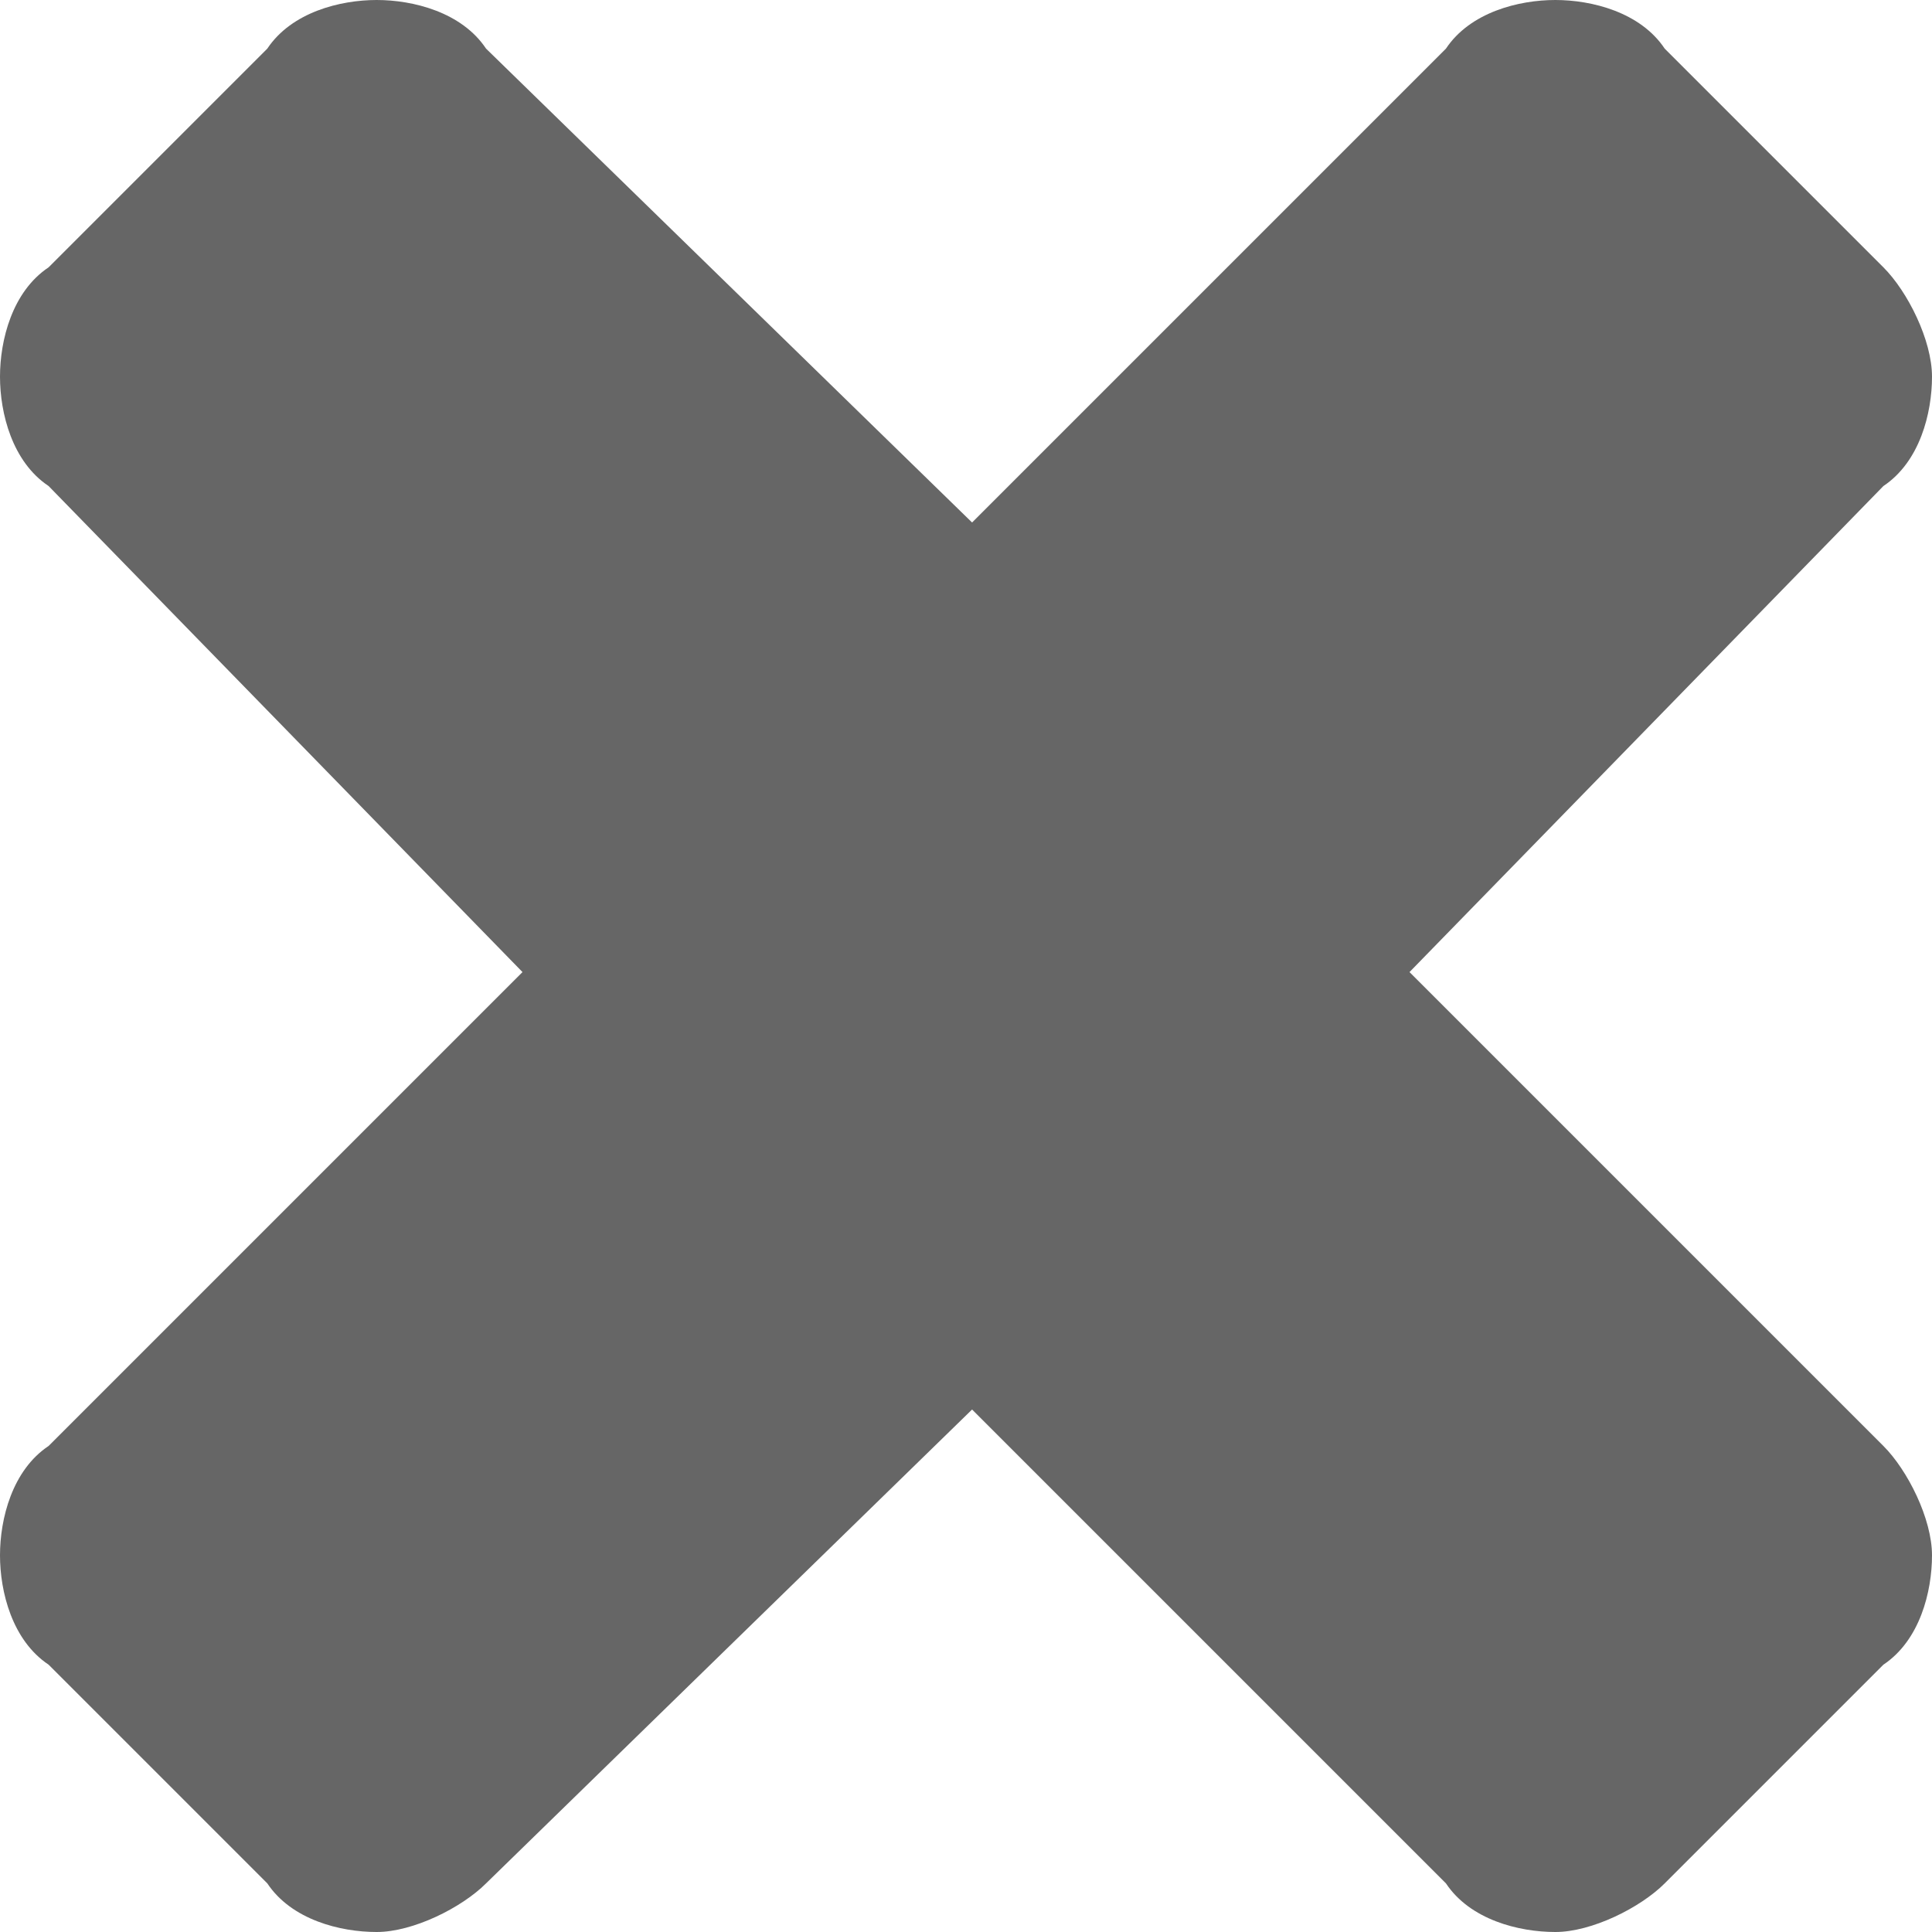
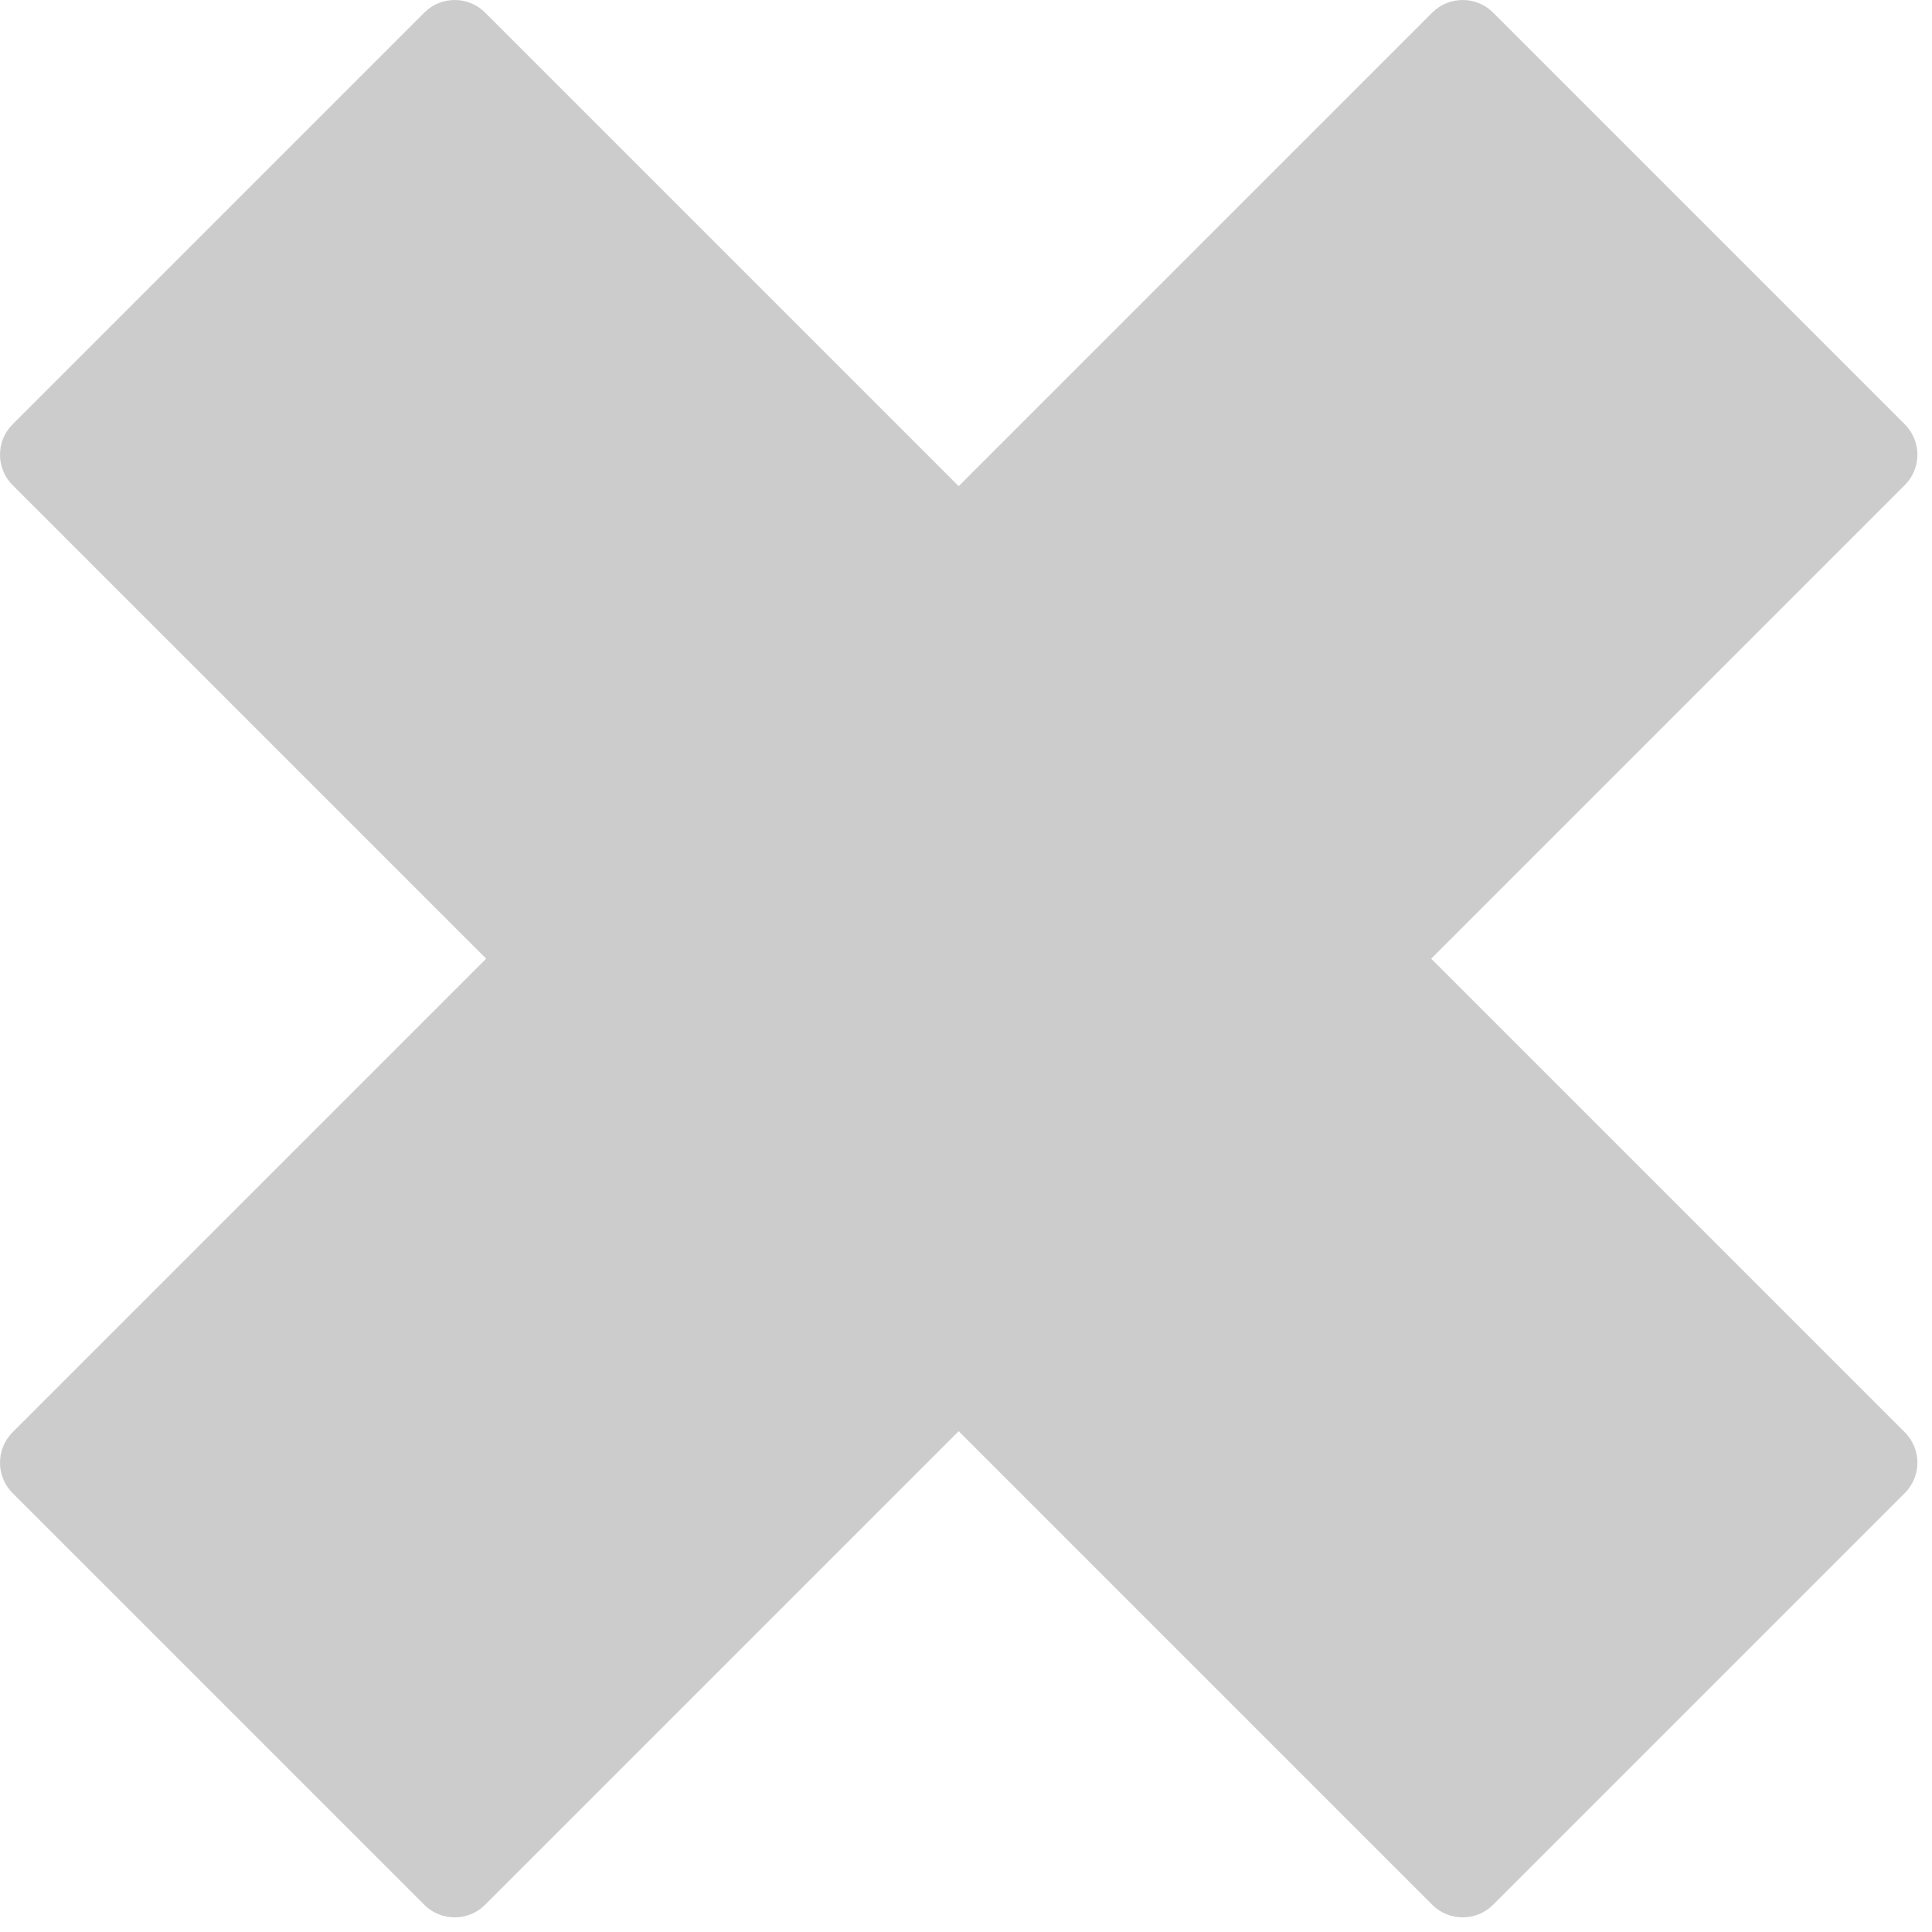
- <svg xmlns="http://www.w3.org/2000/svg" version="1.1" id="Layer_1" x="0px" y="0px" viewBox="0 0 15.9 15.9" enable-background="new 0 0 15.9 15.9" xml:space="preserve">
-   <g>
-     <g>
-       <path fill="#666666" d="M15.5,13.7l-1.8,1.8c-0.2,0.2-0.6,0.4-0.9,0.4s-0.7-0.1-0.9-0.4L8,11.6L4,15.5c-0.2,0.2-0.6,0.4-0.9,0.4    s-0.7-0.1-0.9-0.4l-1.8-1.8C0.1,13.5,0,13.1,0,12.8s0.1-0.7,0.4-0.9L4.3,8L0.4,4C0.1,3.8,0,3.4,0,3.1s0.1-0.7,0.4-0.9l1.8-1.8    C2.4,0.1,2.8,0,3.1,0S3.8,0.1,4,0.4L8,4.3l3.9-3.9C12.1,0.1,12.5,0,12.8,0s0.7,0.1,0.9,0.4l1.8,1.8c0.2,0.2,0.4,0.6,0.4,0.9    S15.8,3.8,15.5,4L11.6,8l3.9,3.9c0.2,0.2,0.4,0.6,0.4,0.9S15.8,13.5,15.5,13.7z" />
+ <svg xmlns="http://www.w3.org/2000/svg" width="44px" height="44px" viewBox="0 0 44 44" version="1.1">
+   <description>Created with Sketch (http://www.bohemiancoding.com/sketch)</description>
+   <defs />
+   <g id="Page-1" stroke="none" stroke-width="1" fill="none" fill-rule="evenodd">
+     <g id="close" fill="#CCCCCC">
+       <path d="M0.286,32.62 L32.62,0.286 C33.002,-0.095 33.621,-0.095 34.003,0.286 L43.381,9.664 C43.763,10.046 43.763,10.665 43.381,11.047 L43.381,11.047 L11.047,43.381 C10.665,43.762 10.046,43.762 9.664,43.381 L0.286,34.003 C-0.095,33.621 -0.095,33.002 0.286,32.62 L0.286,32.62 L0.286,32.62 Z" id="path16" />
+       <path d="M32.62,43.381 L0.286,11.047 C-0.095,10.665 -0.095,10.046 0.286,9.664 L9.664,0.286 C10.046,-0.095 10.665,-0.095 11.047,0.286 L43.381,32.62 C43.763,33.002 43.763,33.621 43.381,34.003 L34.003,43.381 C33.621,43.762 33.002,43.762 32.62,43.381 L32.62,43.381 Z" id="path18" />
    </g>
  </g>
</svg>
